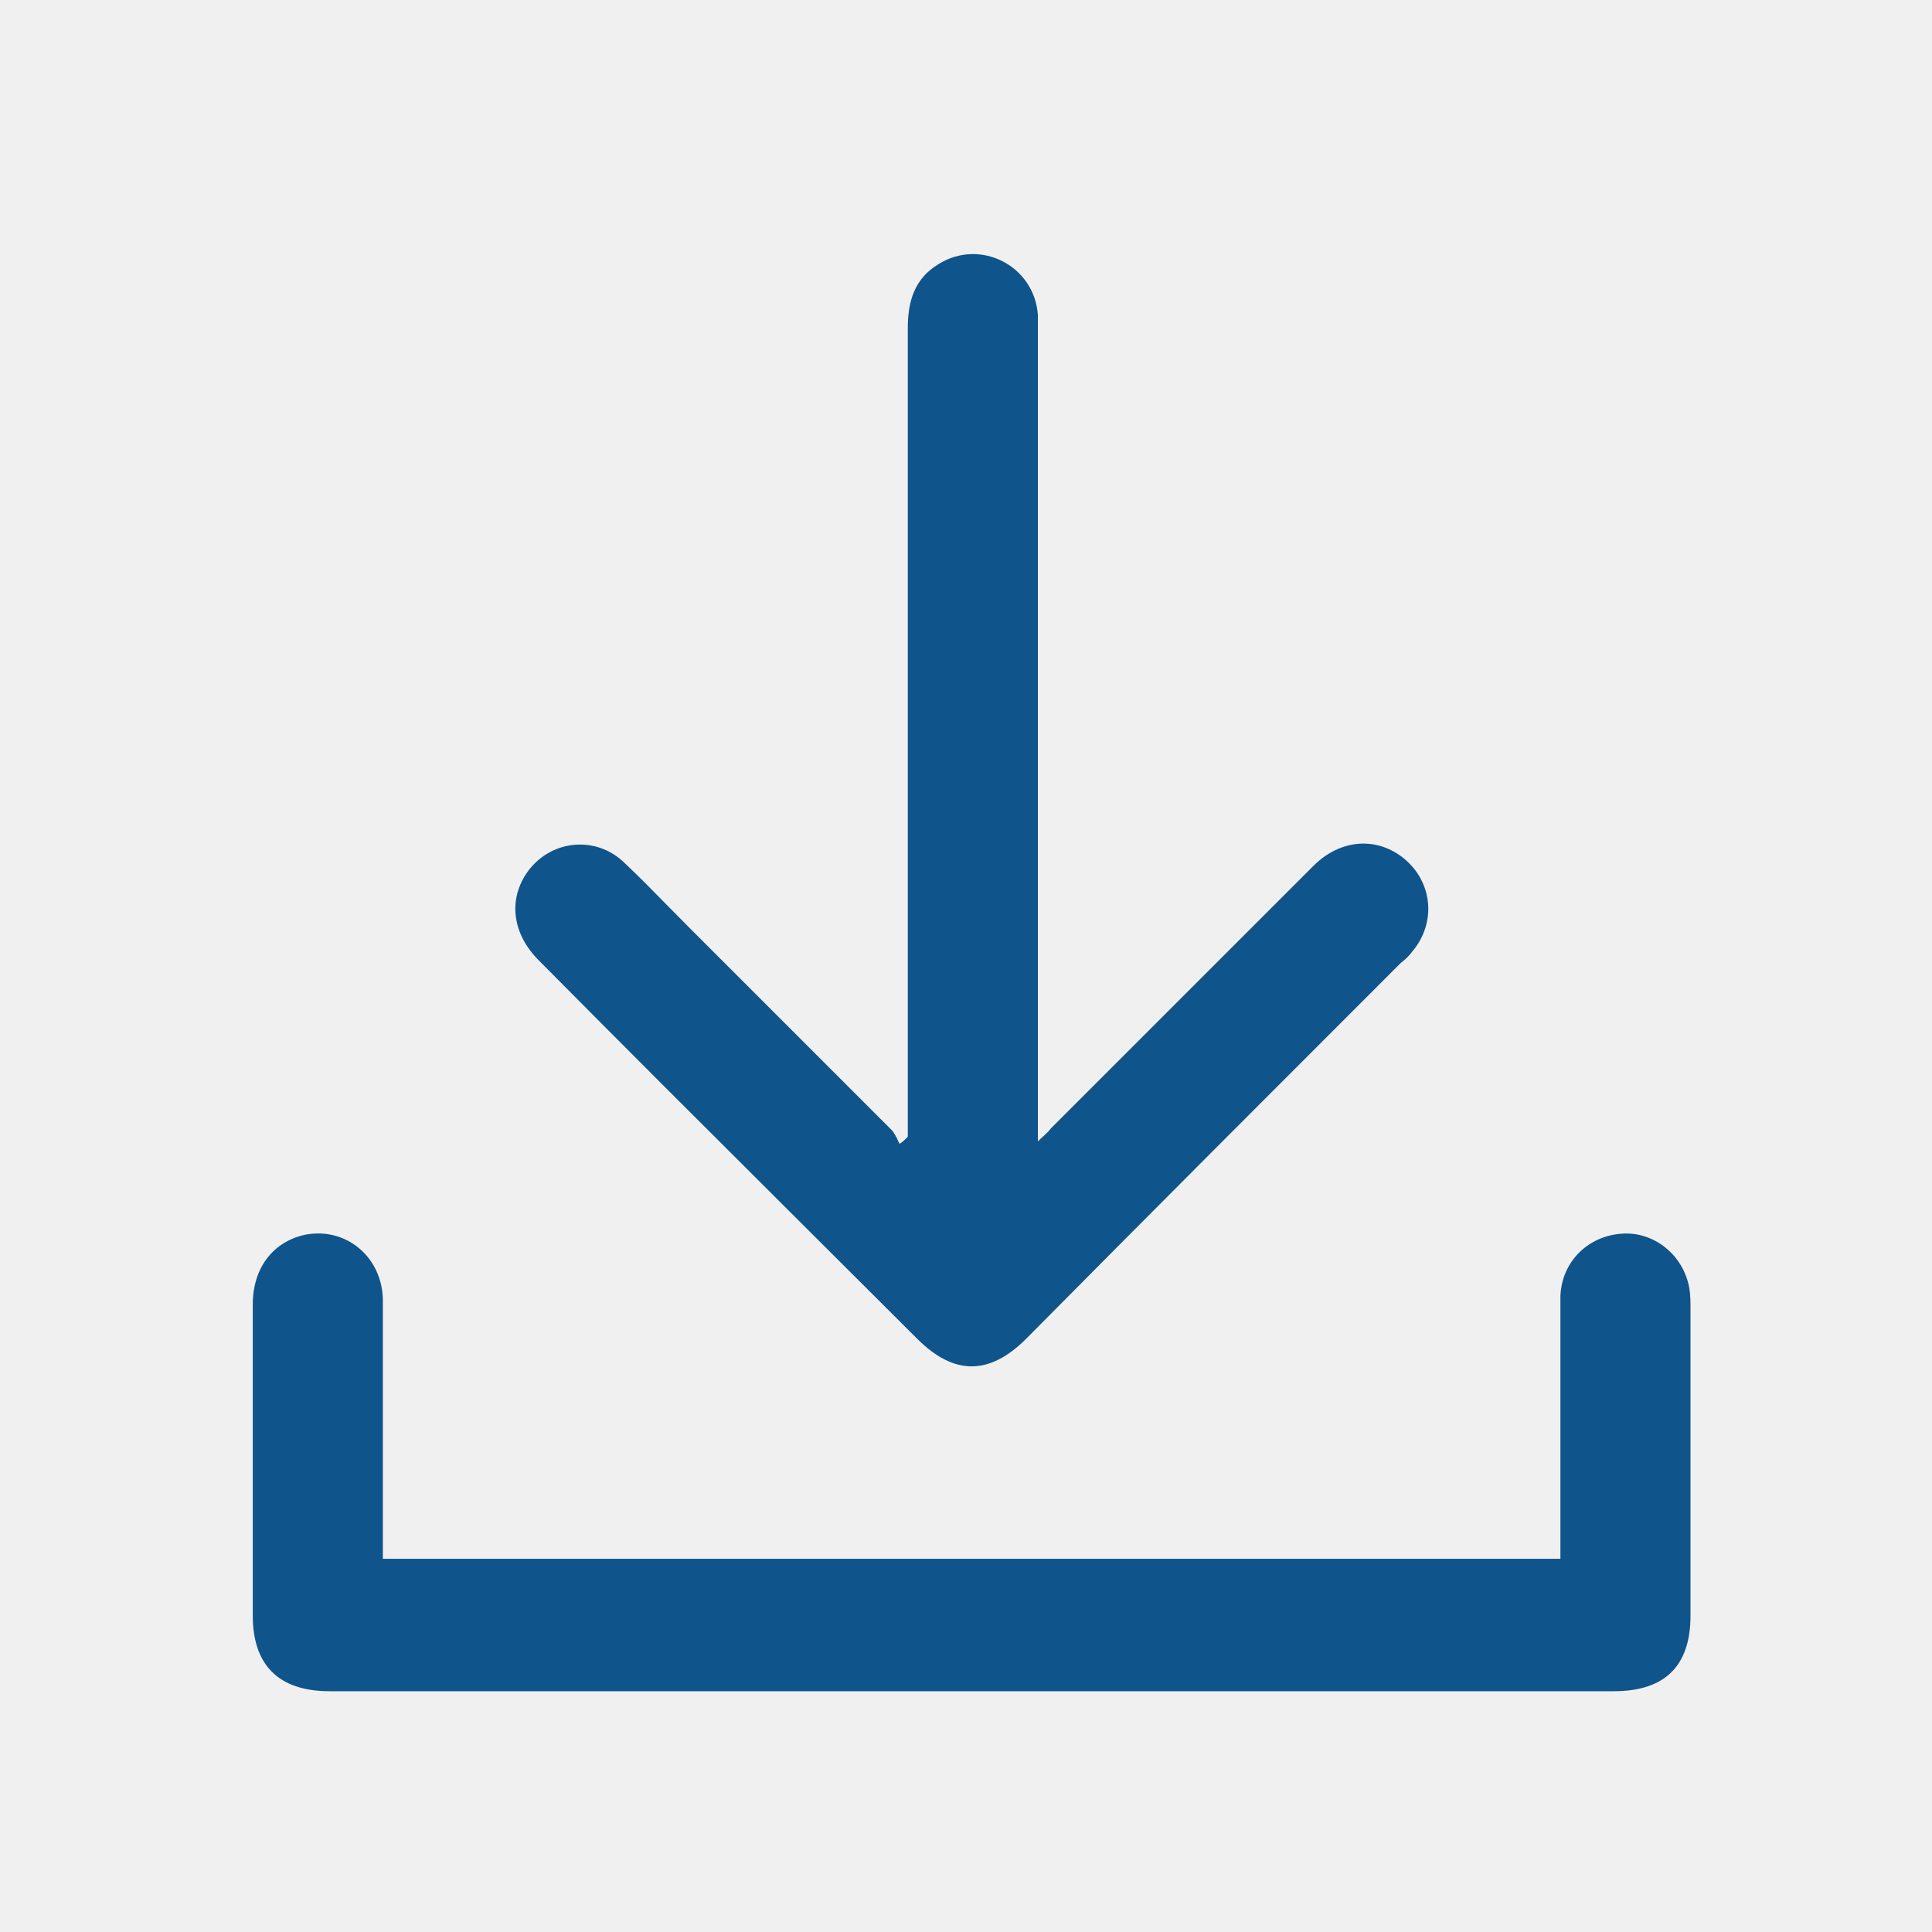
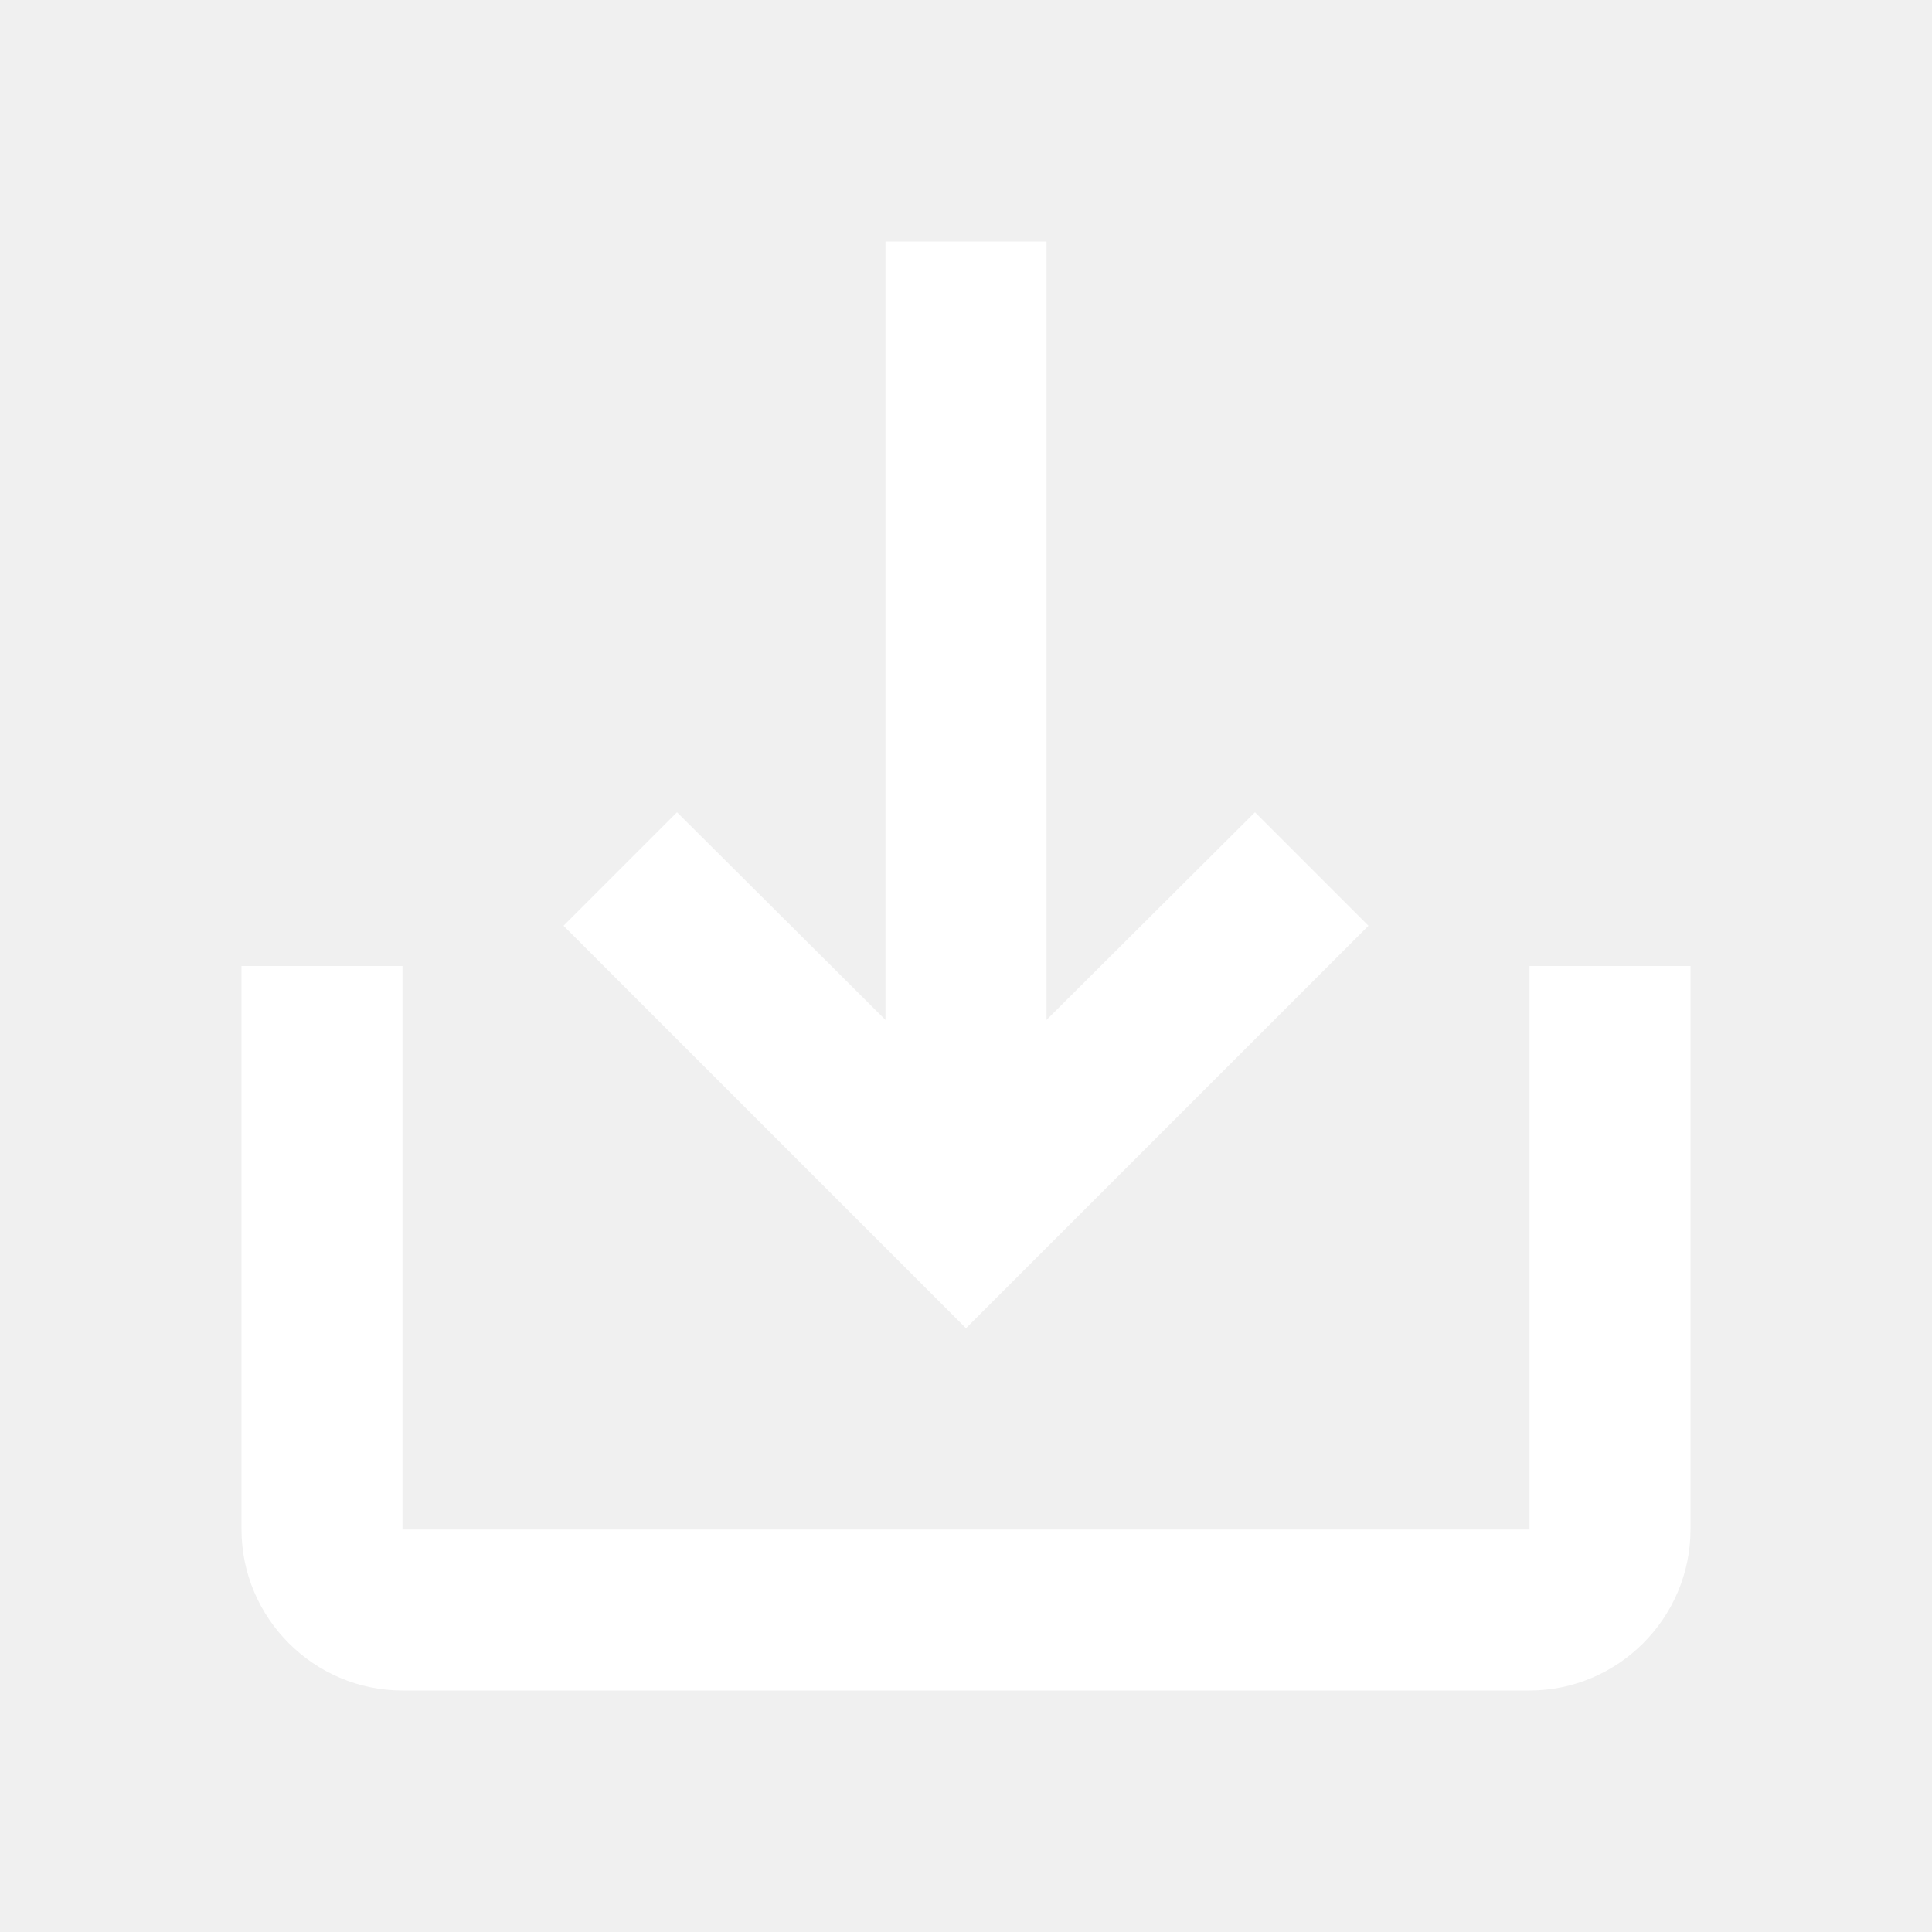
<svg xmlns="http://www.w3.org/2000/svg" width="24" height="24" viewBox="0 0 24 24" fill="none">
-   <path fill-rule="evenodd" clip-rule="evenodd" d="M11.277 13.9V14.12L11.248 14.15C11.233 14.164 11.204 14.194 11.174 14.209C11.168 14.197 11.163 14.185 11.157 14.173C11.133 14.122 11.107 14.068 11.071 14.032L8.56 11.521C8.472 11.433 8.384 11.343 8.295 11.253C8.119 11.073 7.943 10.894 7.767 10.728C7.4 10.36 6.812 10.434 6.533 10.86C6.313 11.198 6.371 11.609 6.695 11.932C7.732 12.979 8.776 14.02 9.822 15.063C10.346 15.585 10.87 16.108 11.395 16.632C11.85 17.087 12.29 17.087 12.746 16.632C14.288 15.075 15.845 13.518 17.402 11.961C17.46 11.917 17.505 11.873 17.549 11.814C17.842 11.462 17.798 10.963 17.446 10.669C17.108 10.39 16.653 10.419 16.315 10.757L13.054 14.018C13.027 14.055 12.999 14.08 12.964 14.112C12.943 14.131 12.92 14.152 12.893 14.179V13.9V4.162V3.913C12.849 3.296 12.173 2.958 11.659 3.281C11.365 3.457 11.277 3.736 11.277 4.074V13.9ZM19.384 16.603V19.364H19.355H4.756V19.144V16.162C4.756 15.619 4.3 15.237 3.786 15.339C3.39 15.428 3.14 15.751 3.14 16.206V20.069C3.14 20.686 3.463 21.009 4.095 21.009H20.046C20.677 21.009 21 20.701 21 20.069V16.265V16.265C21 16.177 21 16.089 20.985 16C20.912 15.589 20.545 15.296 20.148 15.325C19.722 15.354 19.399 15.677 19.384 16.103V16.603Z" fill="#0F548B" />
+   <path d="M19 12V19H5V12H3V19C3 20.1 3.9 21 5 21H19C20.1 21 21 20.1 21 19V12H19ZM13 12.67L15.59 10.09L17 11.5L12 16.5L7 11.5L8.41 10.09L11 12.67V3H13V12.67Z" fill="white" />
</svg>
